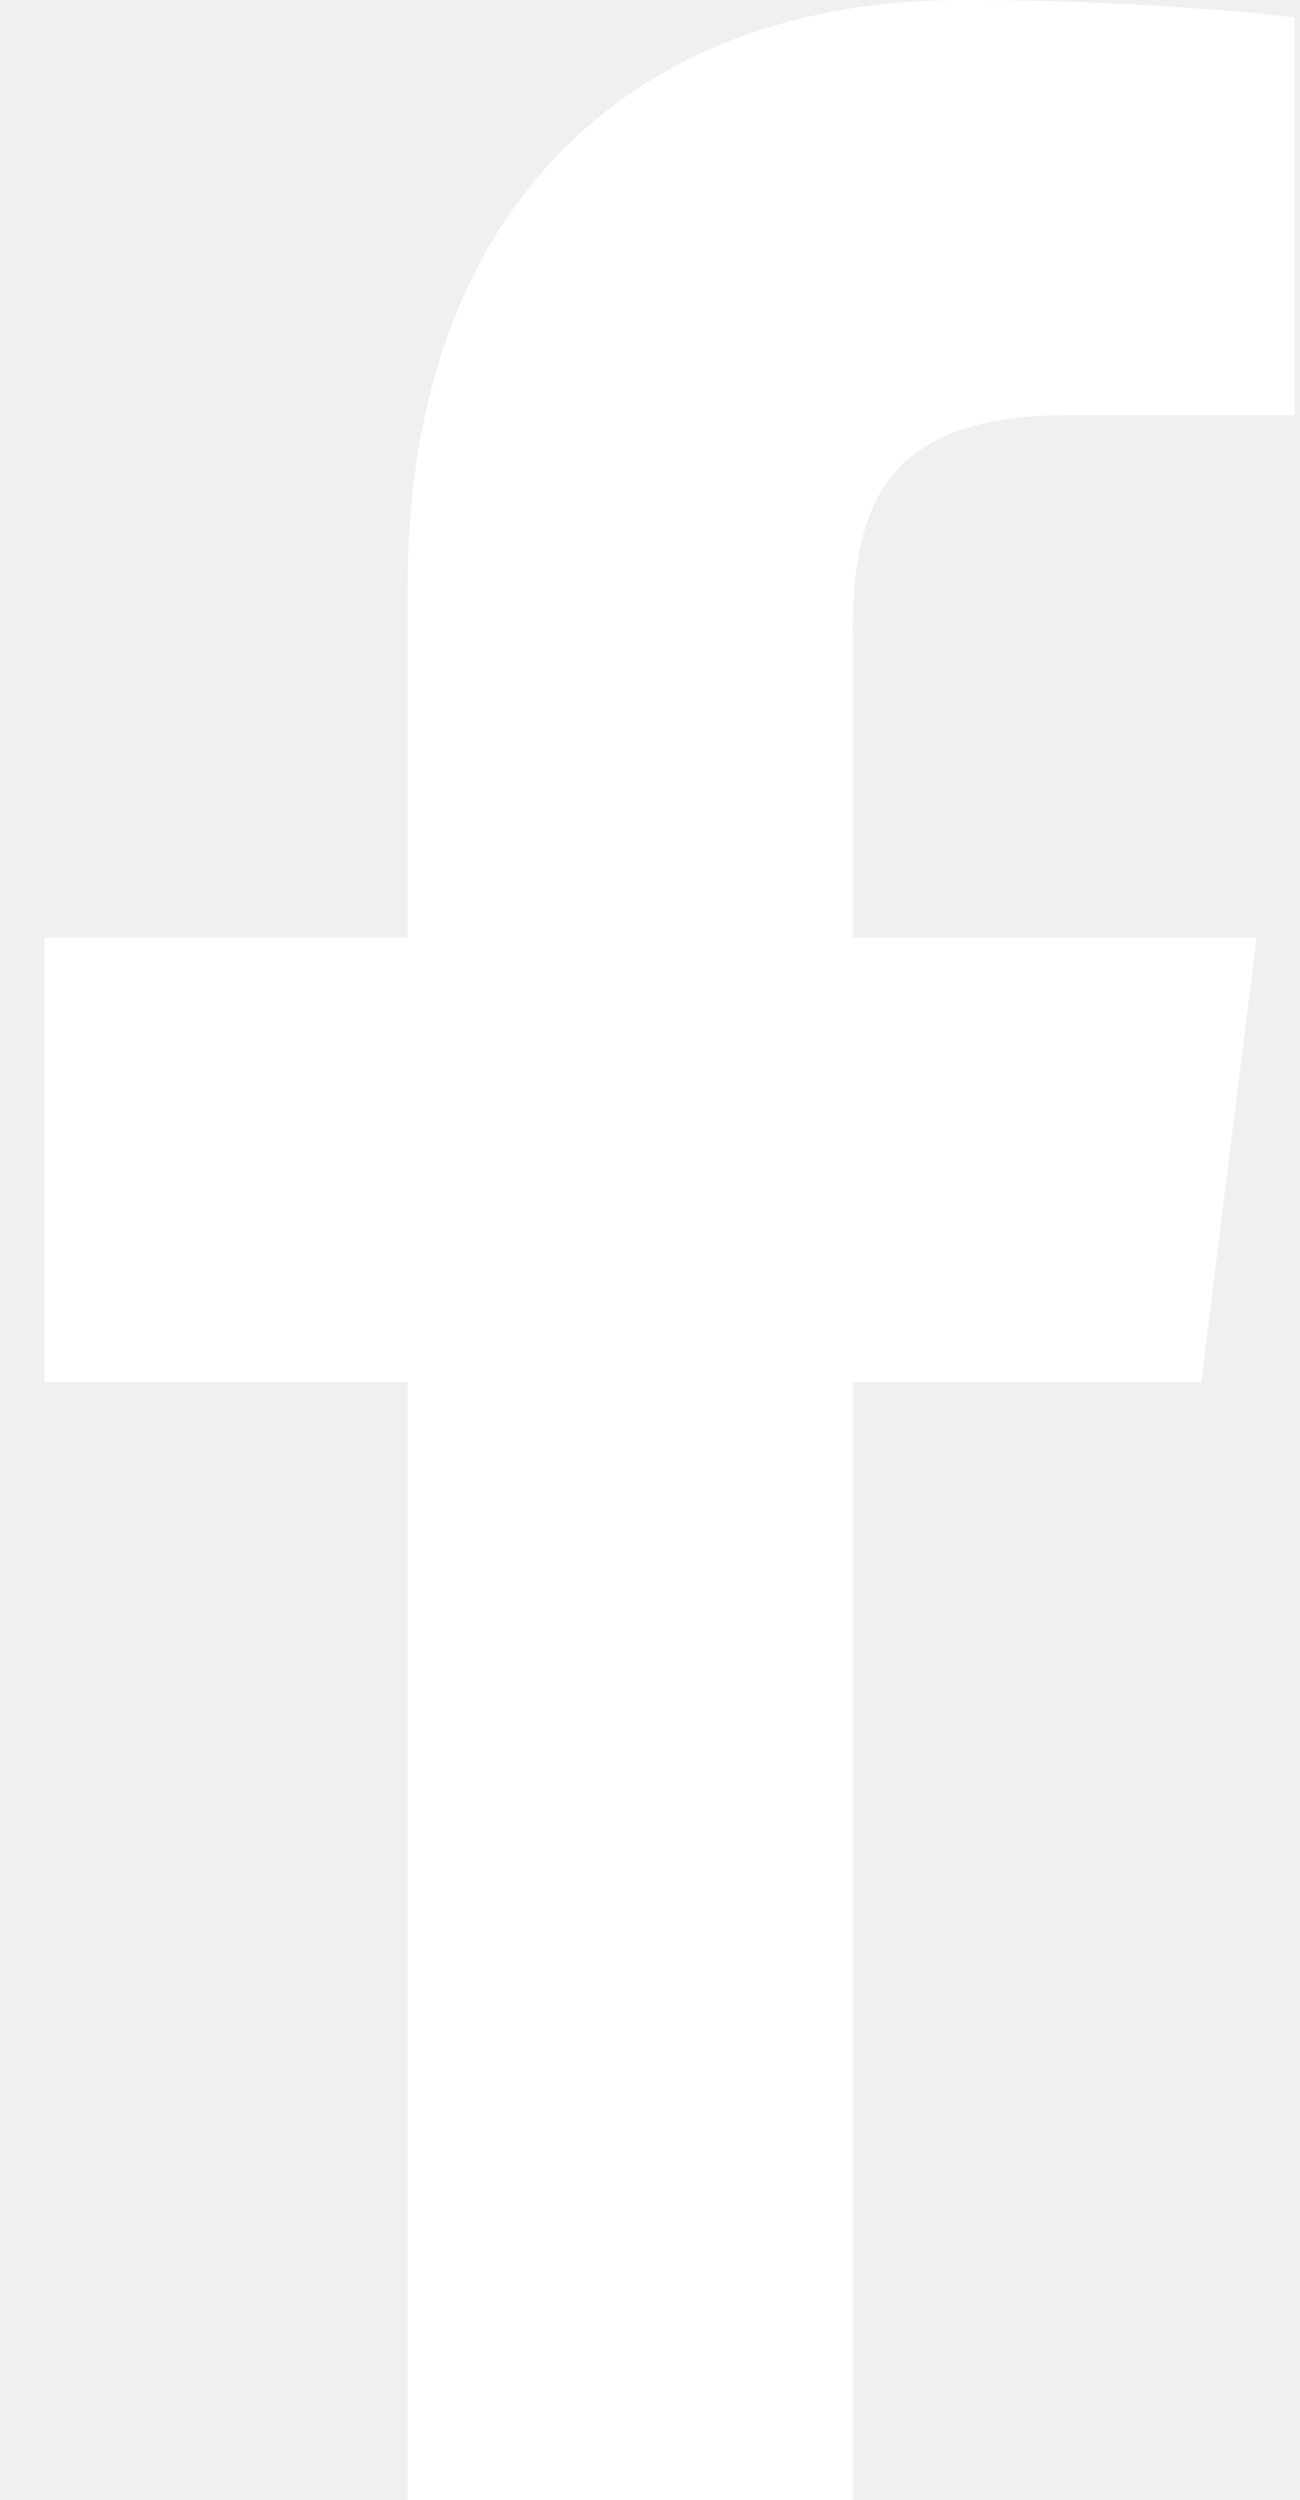
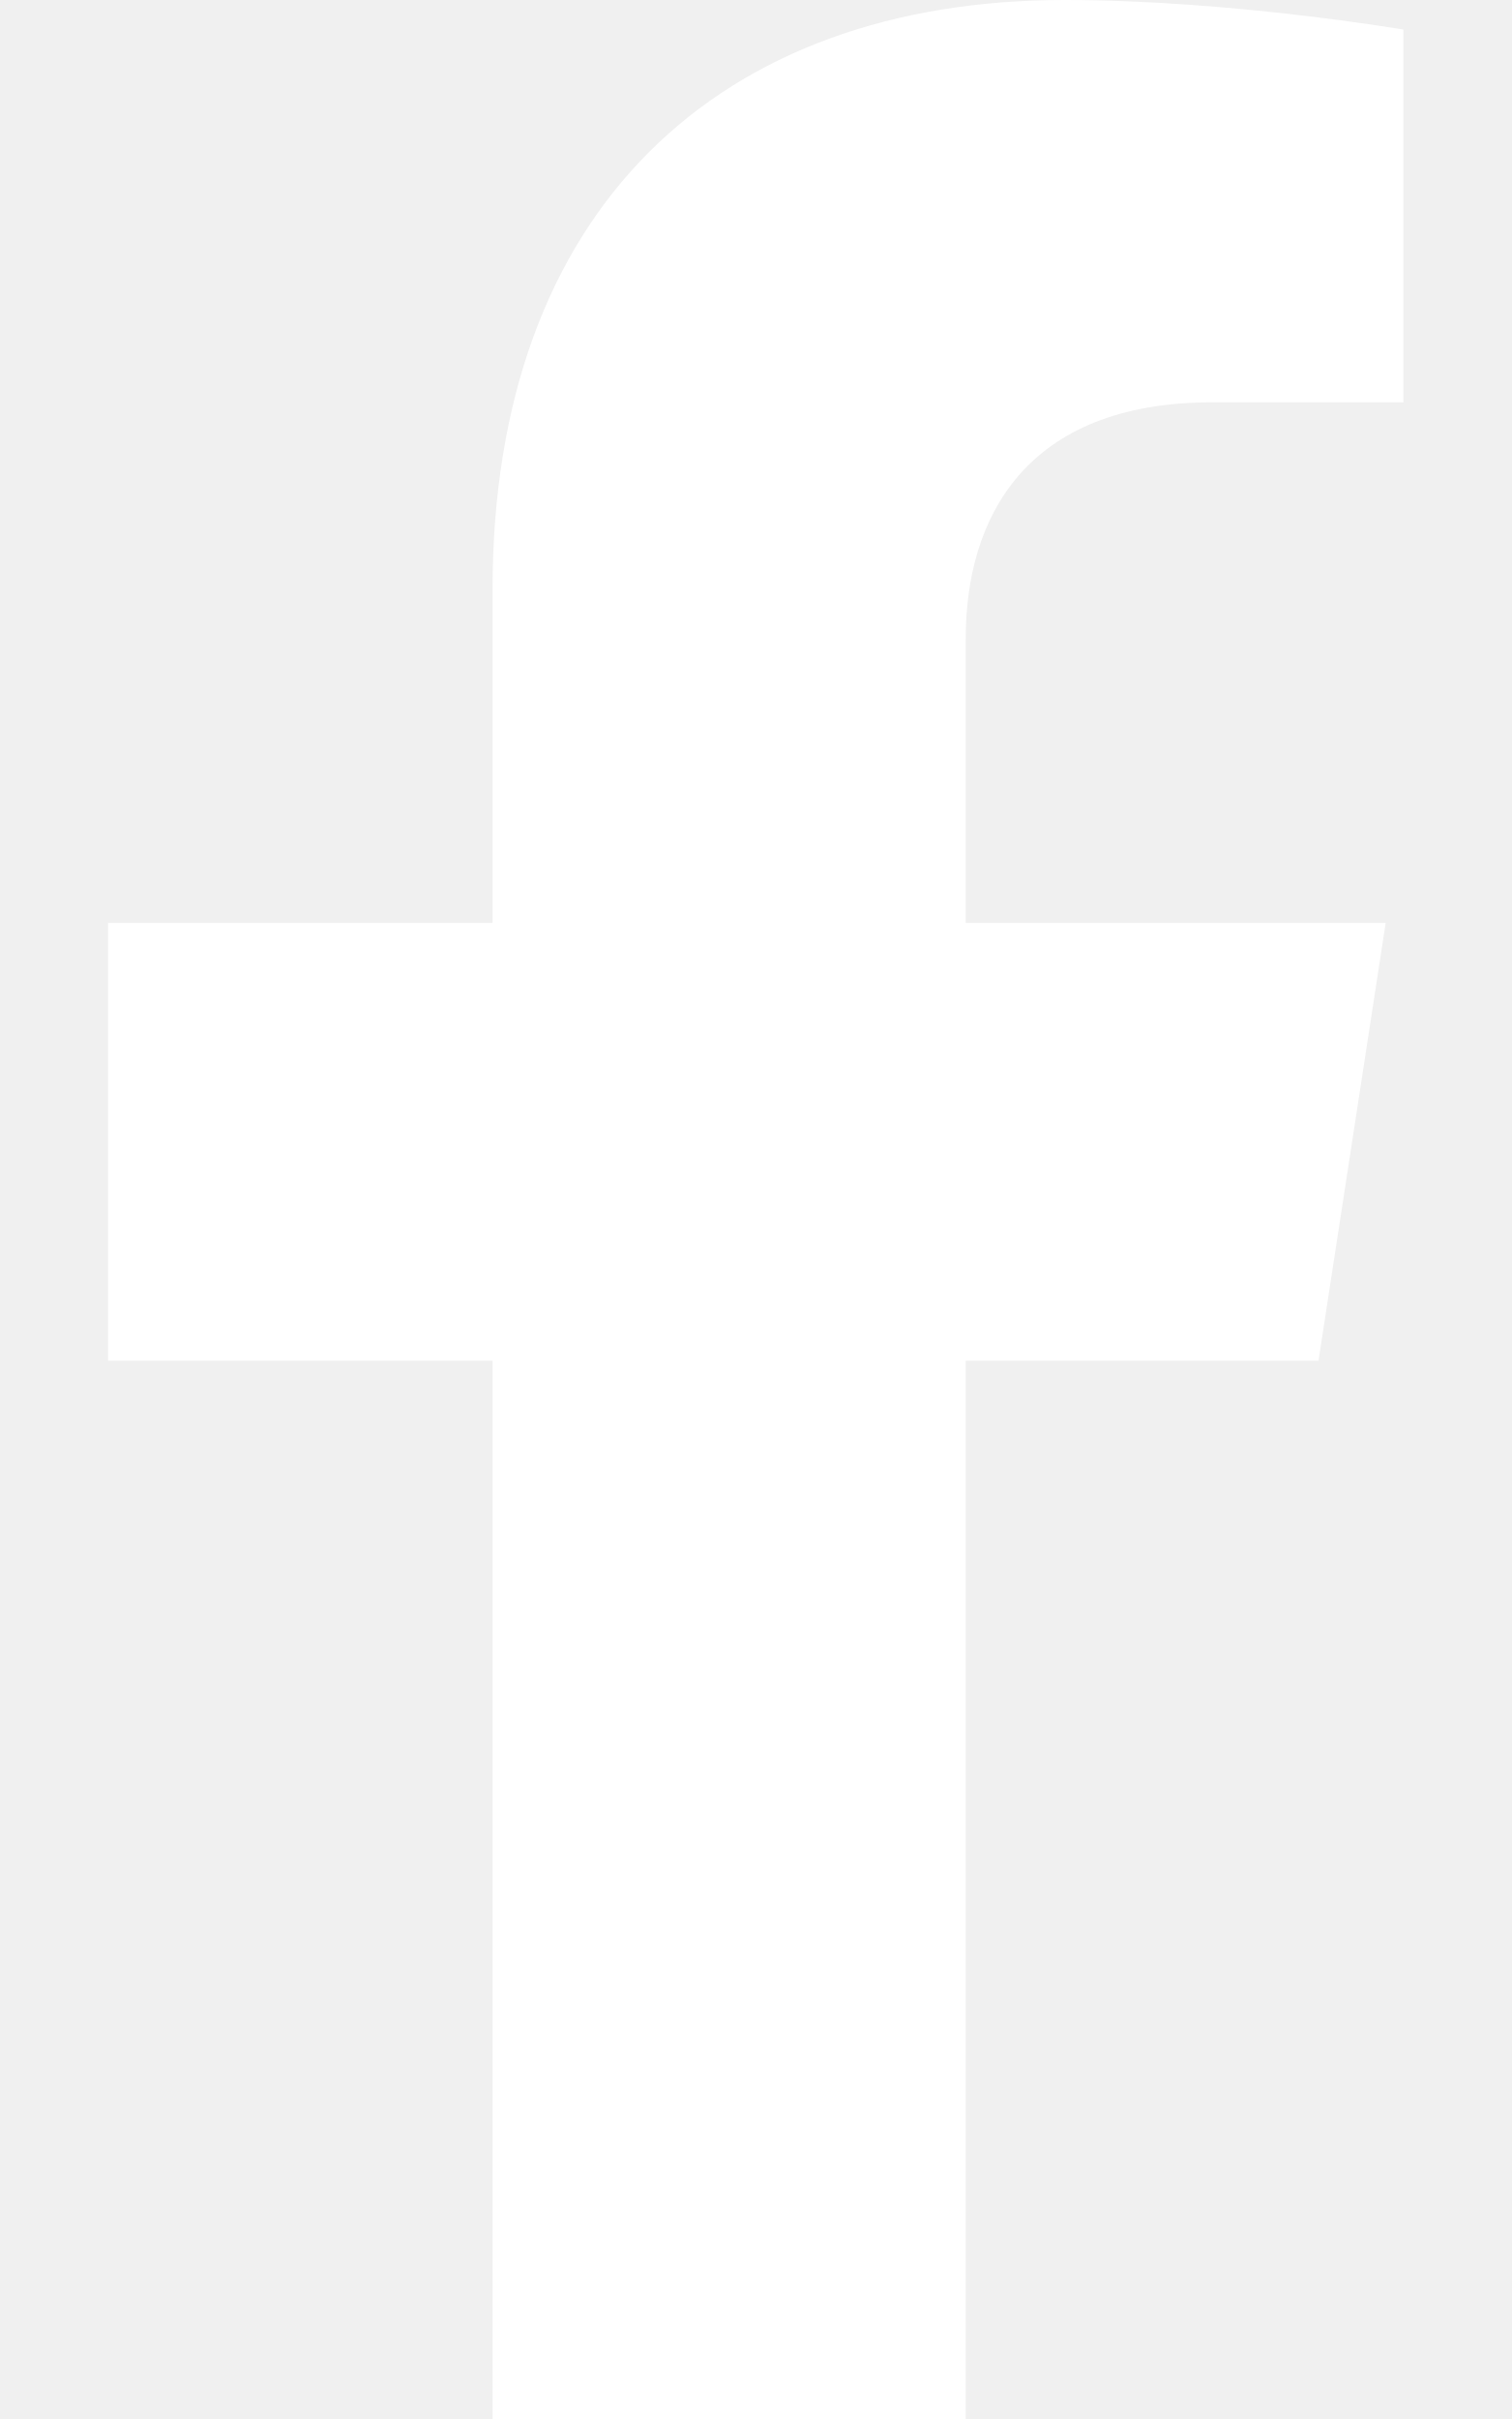
- <svg xmlns="http://www.w3.org/2000/svg" width="13" height="25" viewBox="0 0 13 25" fill="none">
-   <path d="M10.664 4.151H12.946V0.176C12.552 0.122 11.198 0 9.621 0C6.33 0 4.076 2.07 4.076 5.874V9.375H0.445V13.819H4.076V25H8.528V13.82H12.012L12.566 9.376H8.527V6.315C8.528 5.03 8.874 4.151 10.664 4.151V4.151Z" fill="white" />
+ <svg xmlns="http://www.w3.org/2000/svg" aria-hidden="true" focusable="false" data-prefix="fab" data-icon="facebook-f" class="svg-inline--fa fa-facebook-f fa-w-10" role="img" viewBox="0 0 320 512">
+   <path fill="#fff" d="M279.14 288l14.22-92.66h-88.91v-60.13c0-25.35 12.42-50.06 52.24-50.06h40.42V6.26S260.43 0 225.36 0c-73.22 0-121.08 44.38-121.08 124.72v70.62H22.89V288h81.39v224h100.17V288z" />
</svg>
